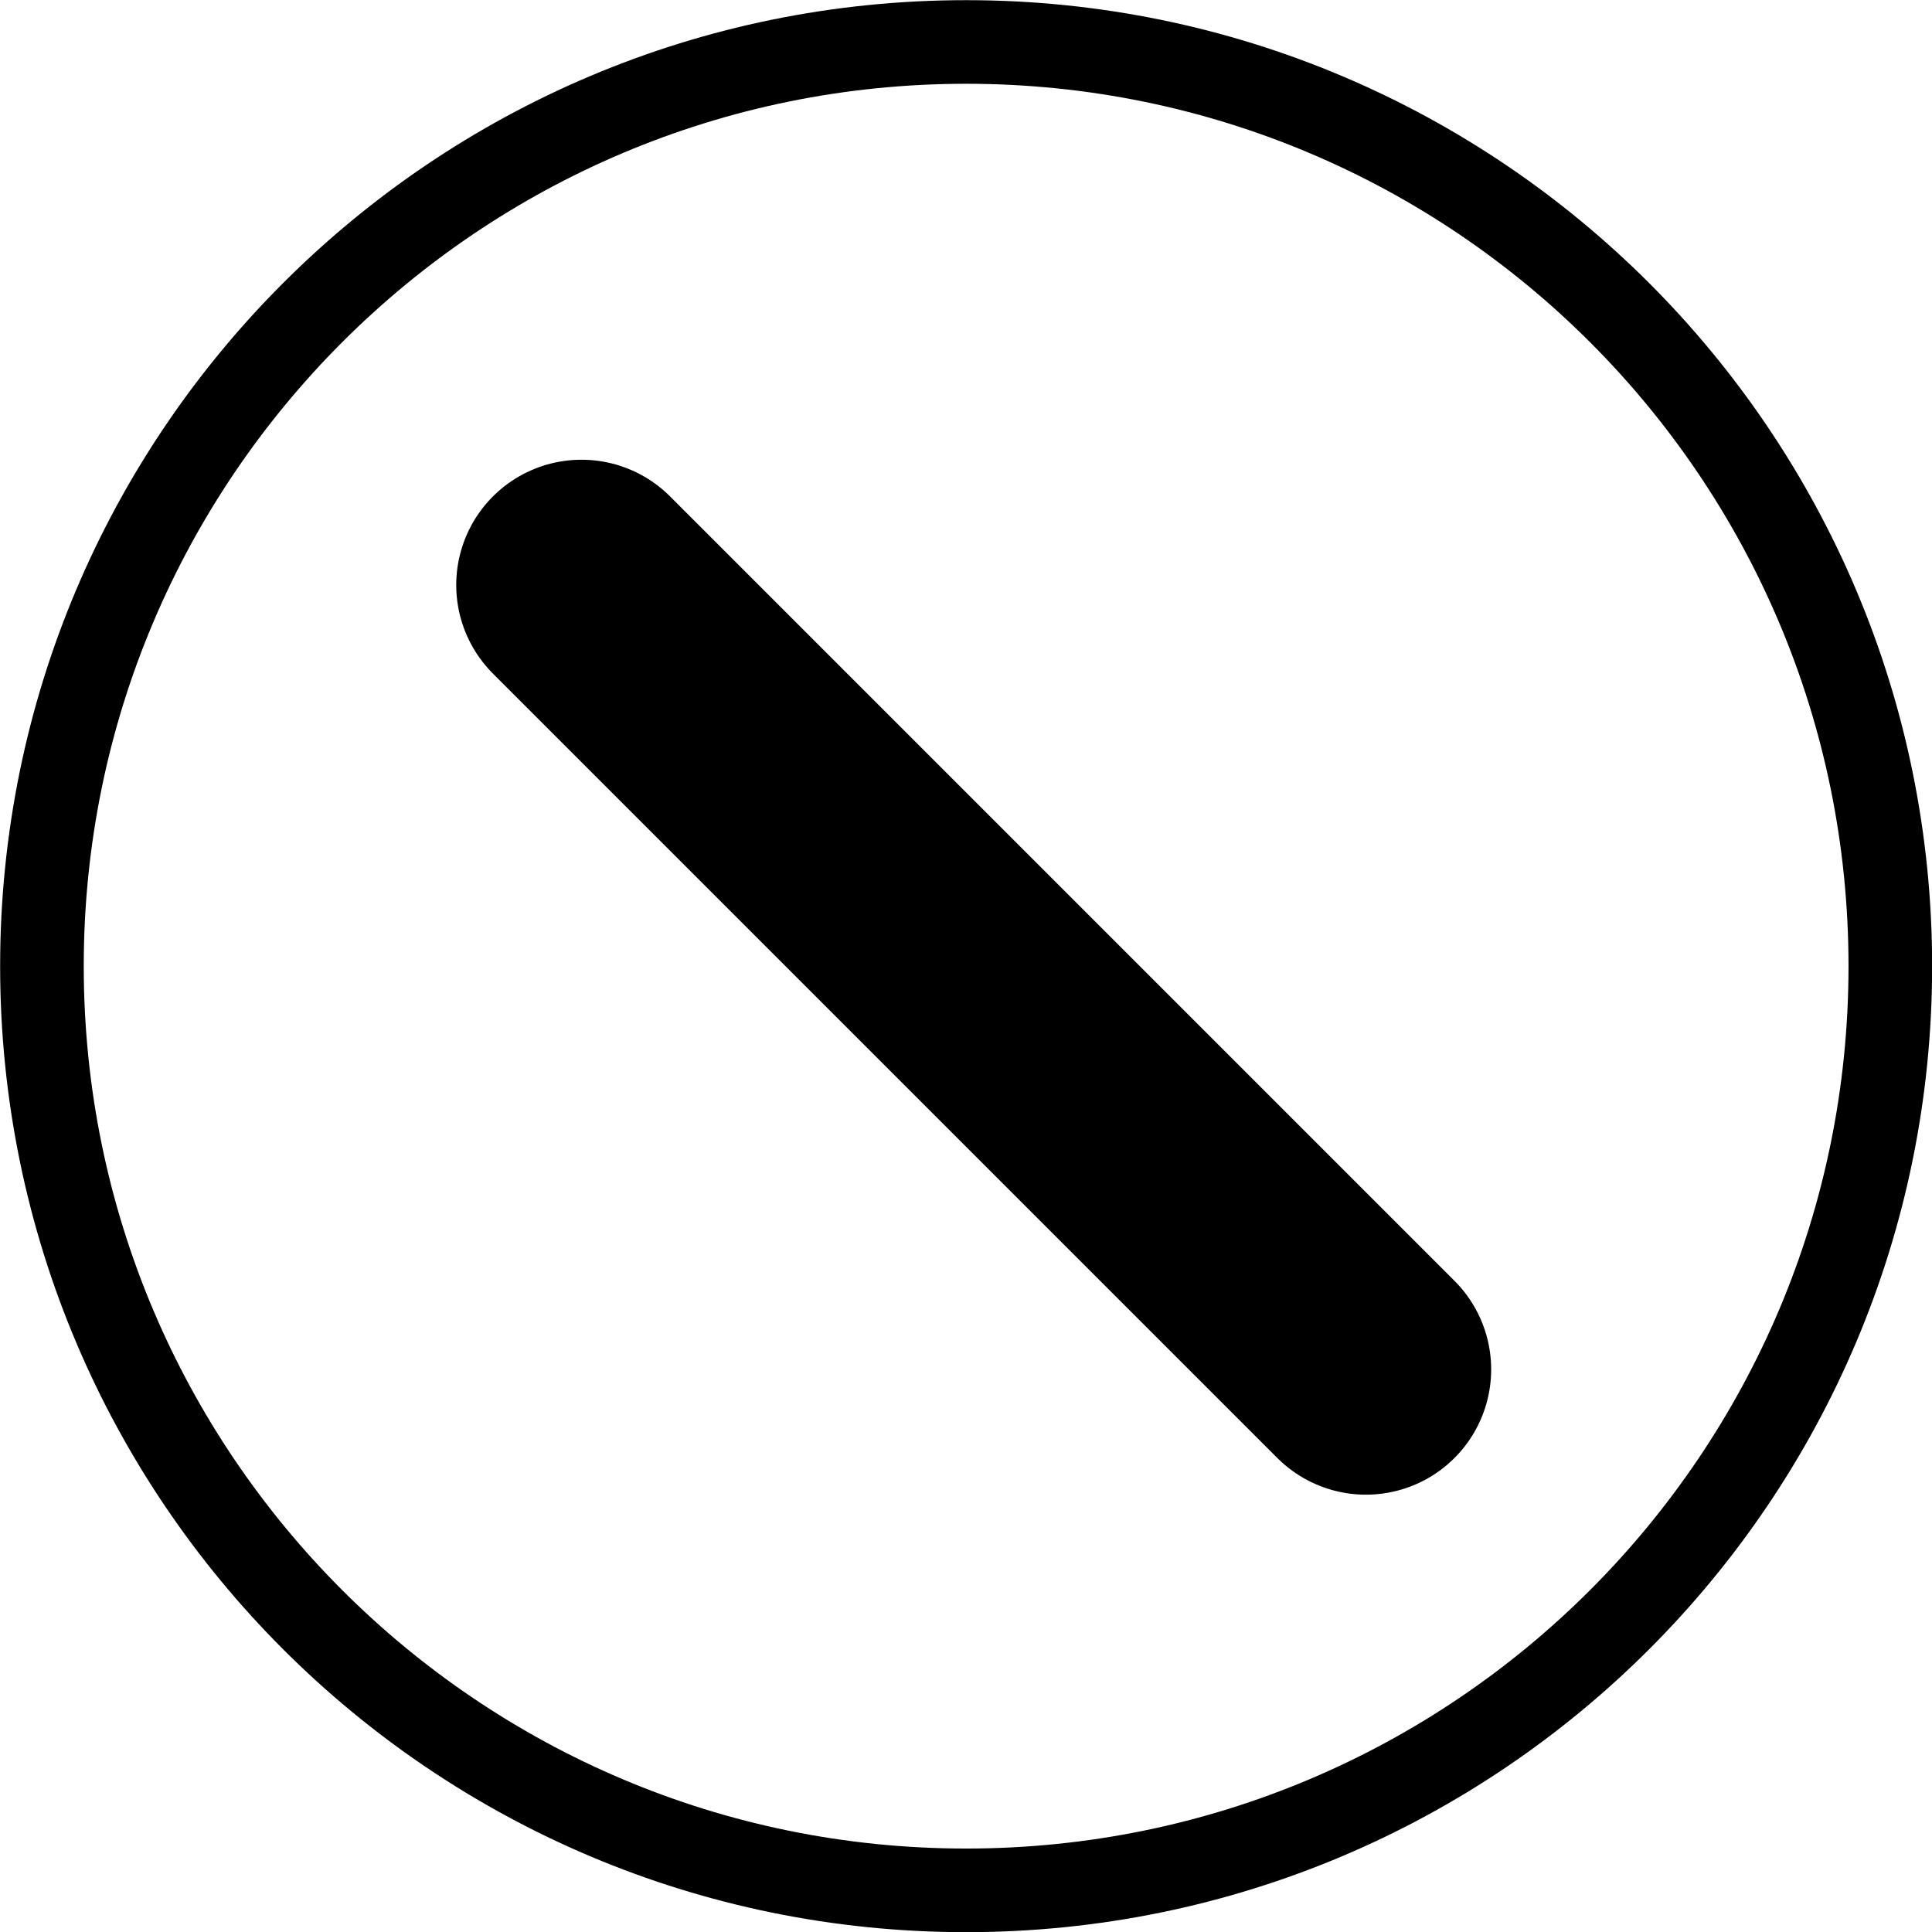
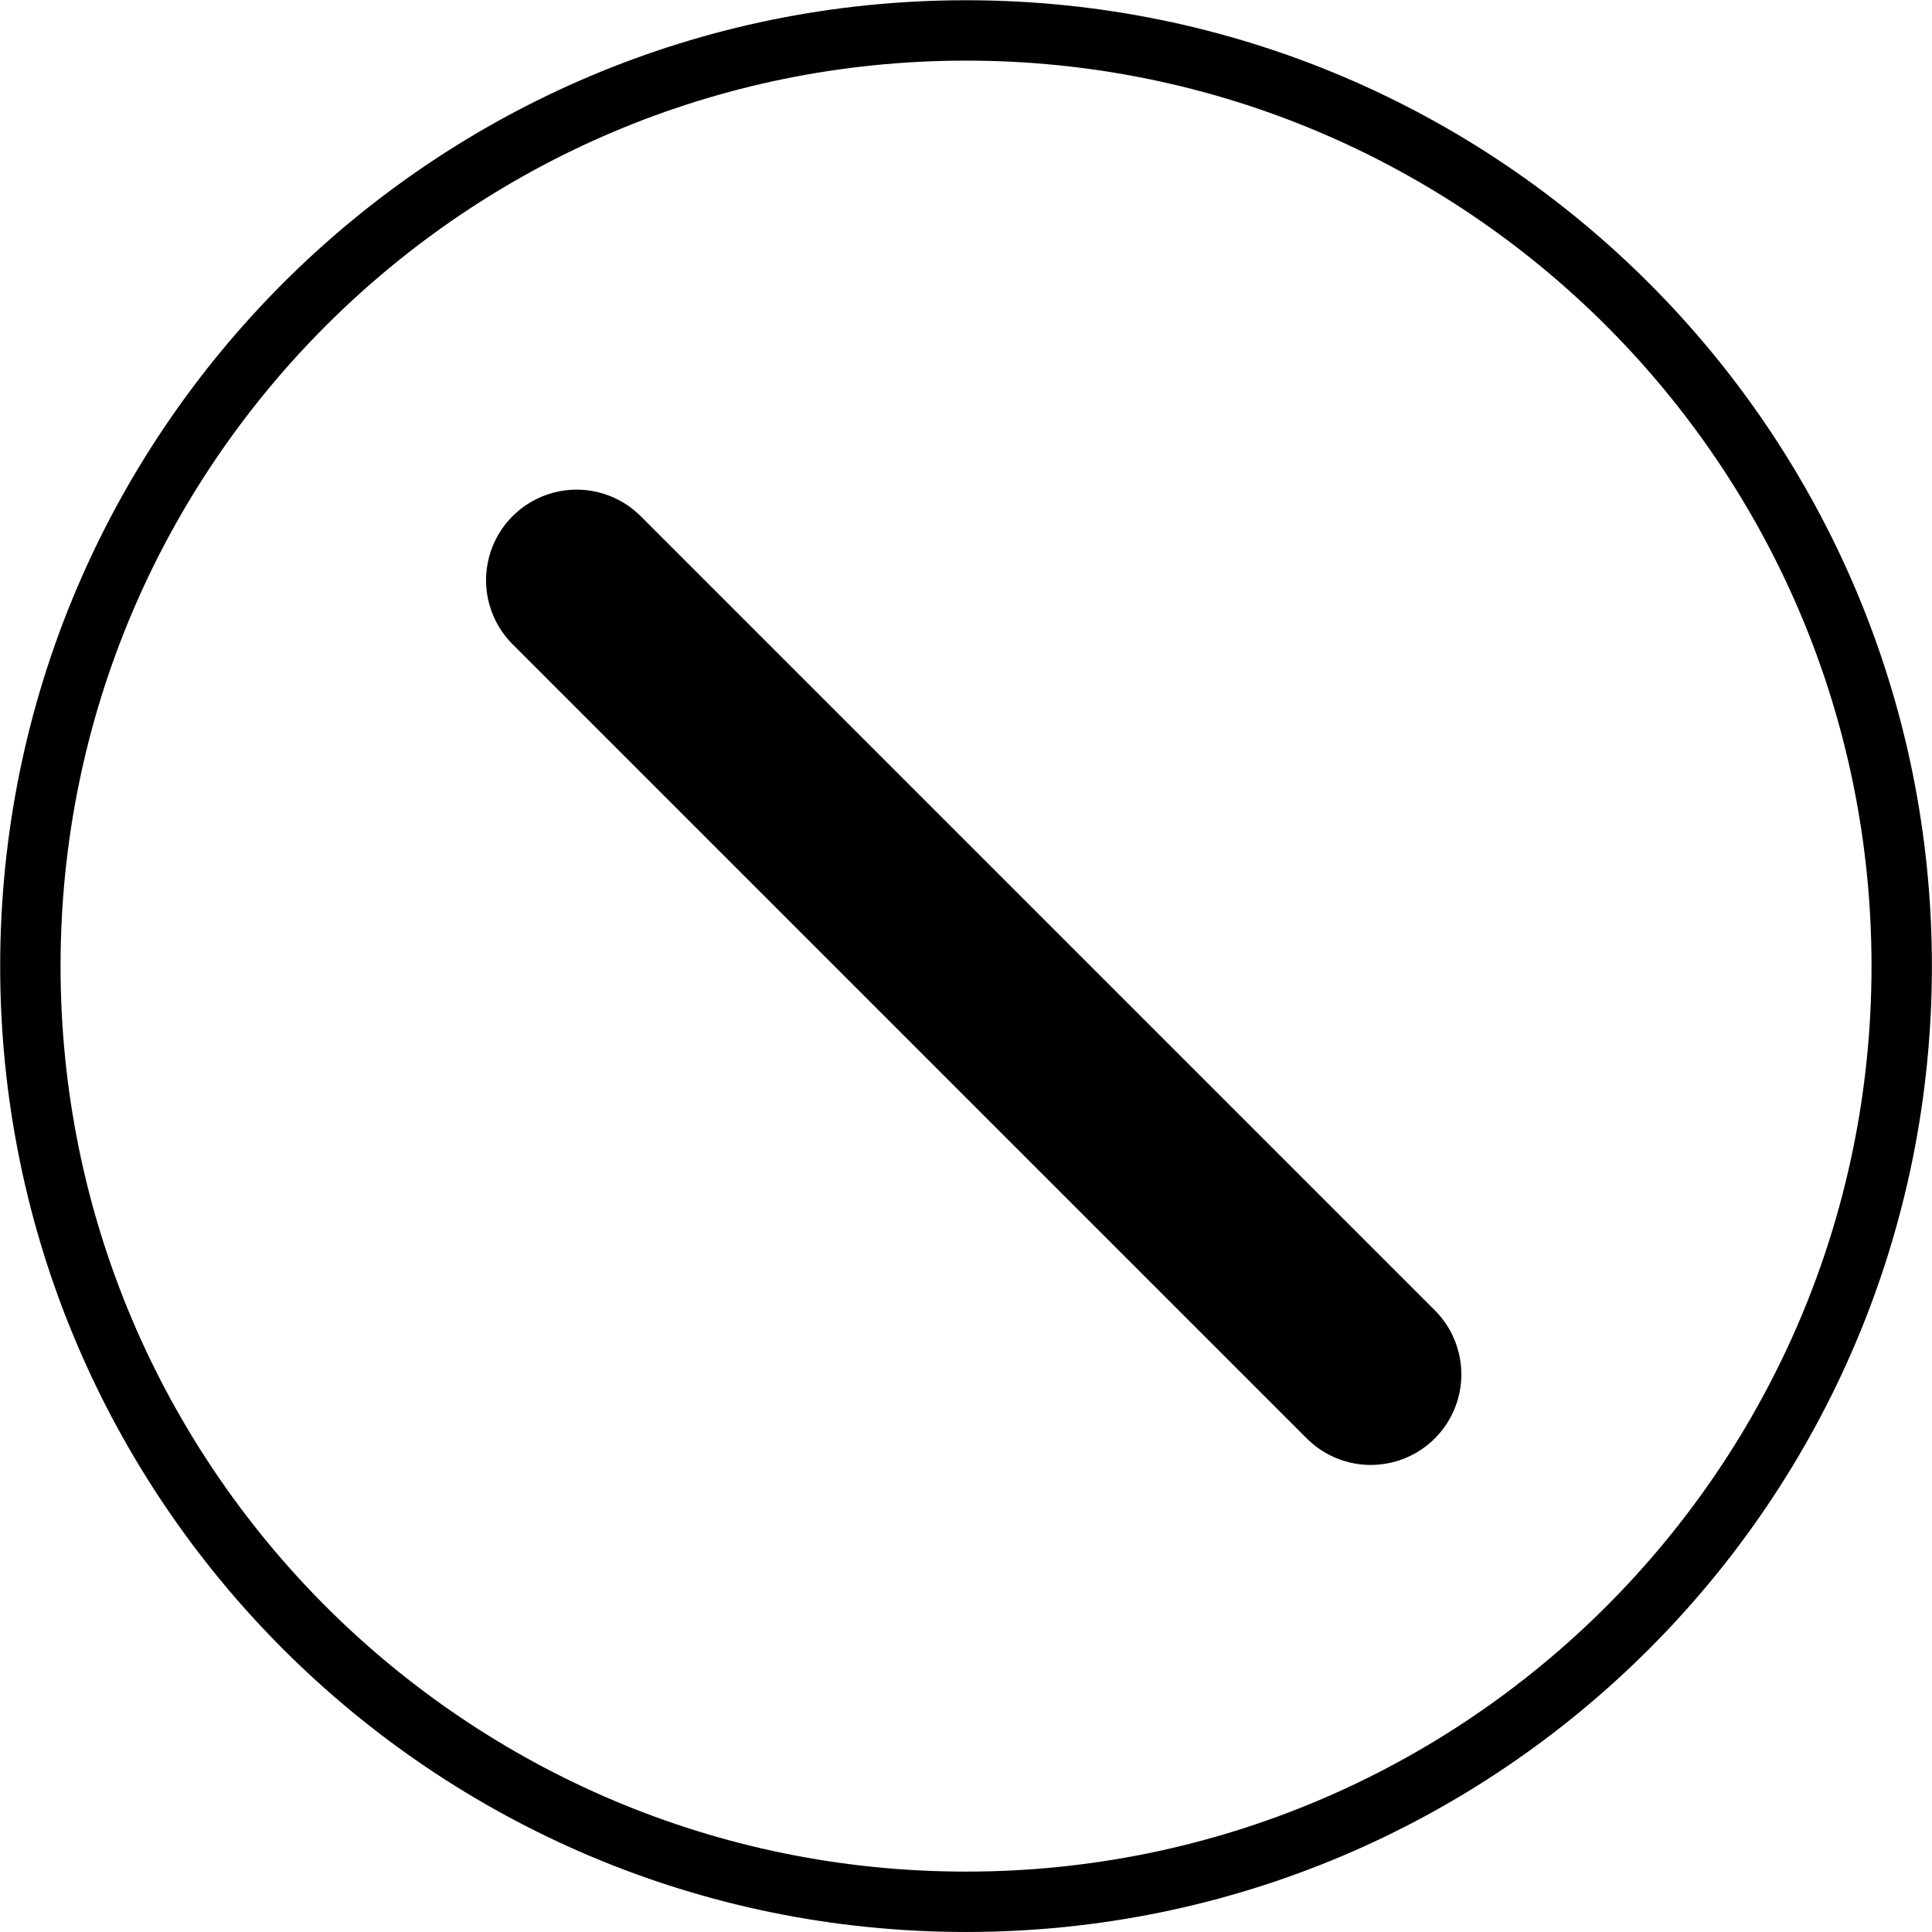
- <svg xmlns="http://www.w3.org/2000/svg" width="6.123mm" height="6.123mm" viewBox="0 0 6.123 6.123" version="1.1" id="svg8">
+ <svg xmlns="http://www.w3.org/2000/svg" width="8.467mm" height="8.467mm" viewBox="0 0 8.467 8.467" version="1.1" id="svg8">
  <defs id="defs2" />
-   <g id="layer1" transform="translate(-179.9261,-244.081)">
-     <g id="g4504">
-       <circle r="2.929" cy="247.143" cx="182.988" id="path4496" style="opacity:1;fill:none;fill-opacity:1;stroke:#000000;stroke-width:0.265;stroke-linecap:butt;stroke-linejoin:round;stroke-miterlimit:4;stroke-dasharray:none;stroke-opacity:1;paint-order:stroke markers fill" />
-       <path id="path4498" d="m 181.769,245.935 2.486,2.486" style="fill:none;stroke:#000000;stroke-width:0.794;stroke-linecap:round;stroke-linejoin:miter;stroke-miterlimit:4;stroke-dasharray:none;stroke-opacity:1" />
+   <g id="layer1" transform="translate(-179.9261,-241.7375)">
+     <g id="g4504" transform="matrix(1.399998,0,0,1.400004,-72.02306,-100.0297)" style="stroke-width:0.714">
+       <circle r="2.929" cy="247.143" cx="182.988" id="path4496" style="opacity:1;fill:none;fill-opacity:1;stroke:#000000;stroke-width:0.189;stroke-linecap:butt;stroke-linejoin:round;stroke-miterlimit:4;stroke-dasharray:none;stroke-opacity:1;paint-order:stroke markers fill" />
+       <path id="path4498" d="m 181.769,245.935 2.486,2.486" style="fill:none;stroke:#000000;stroke-width:0.567;stroke-linecap:round;stroke-linejoin:miter;stroke-miterlimit:4;stroke-dasharray:none;stroke-opacity:1" />
    </g>
  </g>
</svg>
